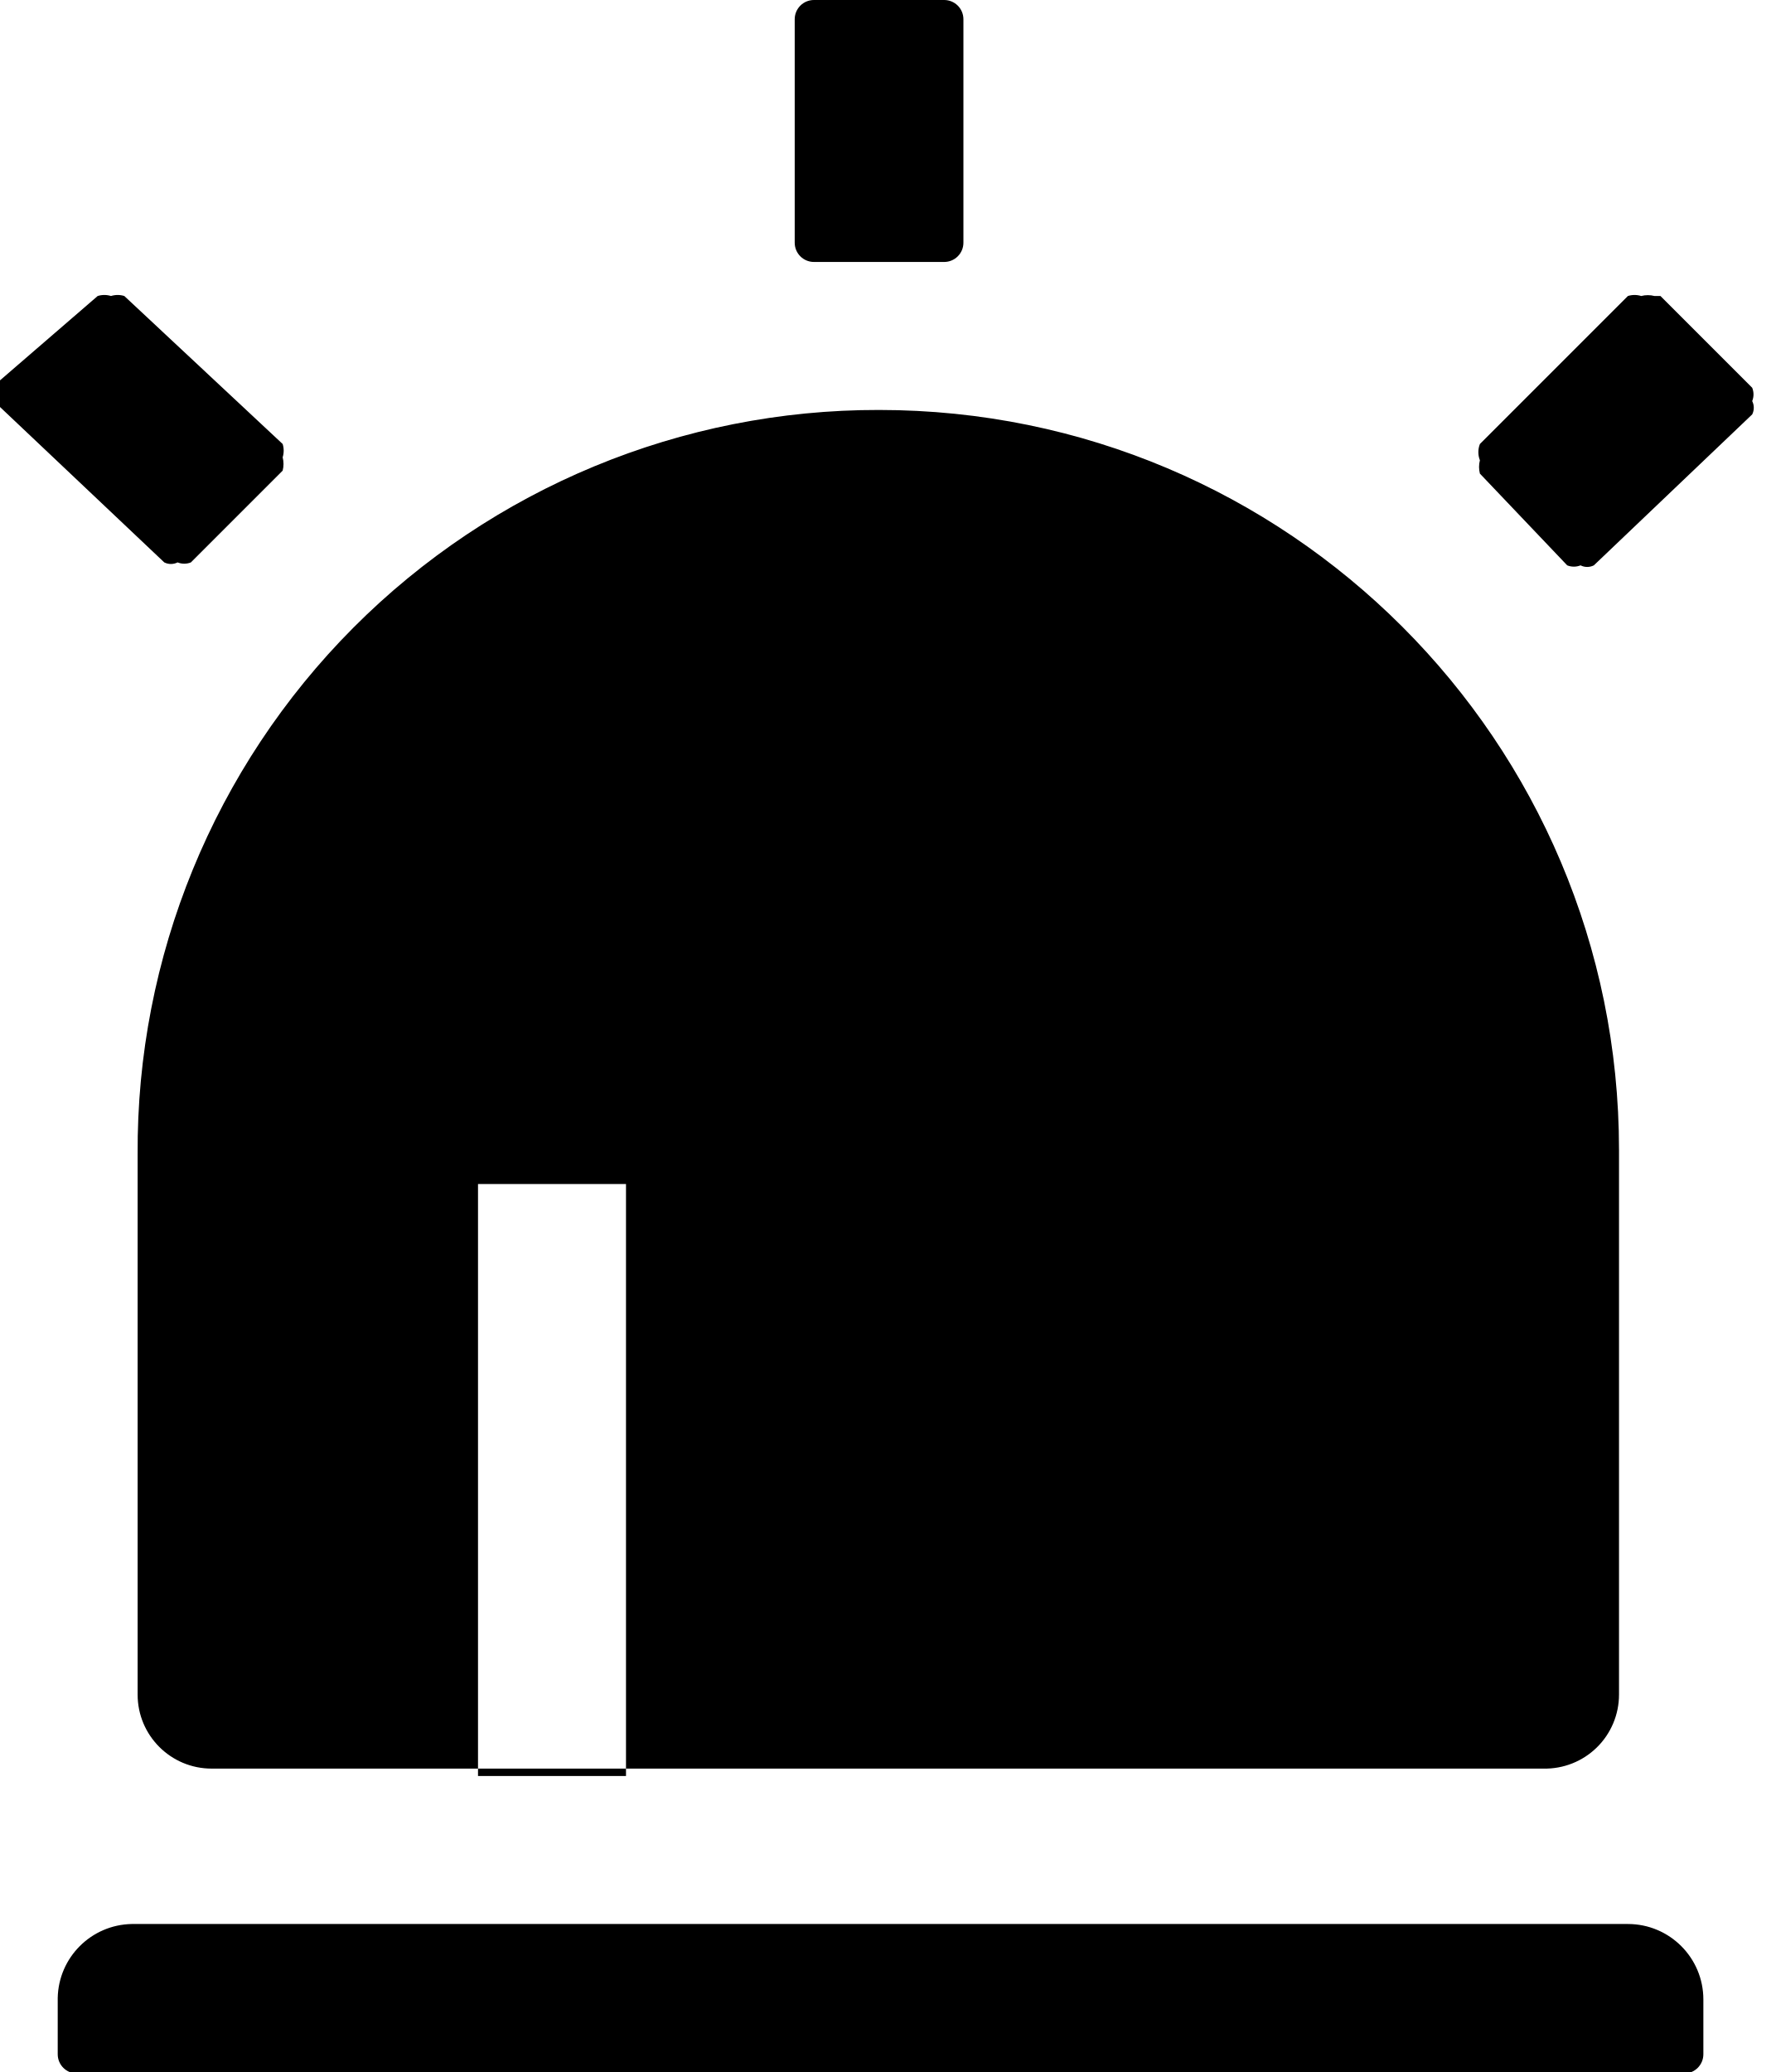
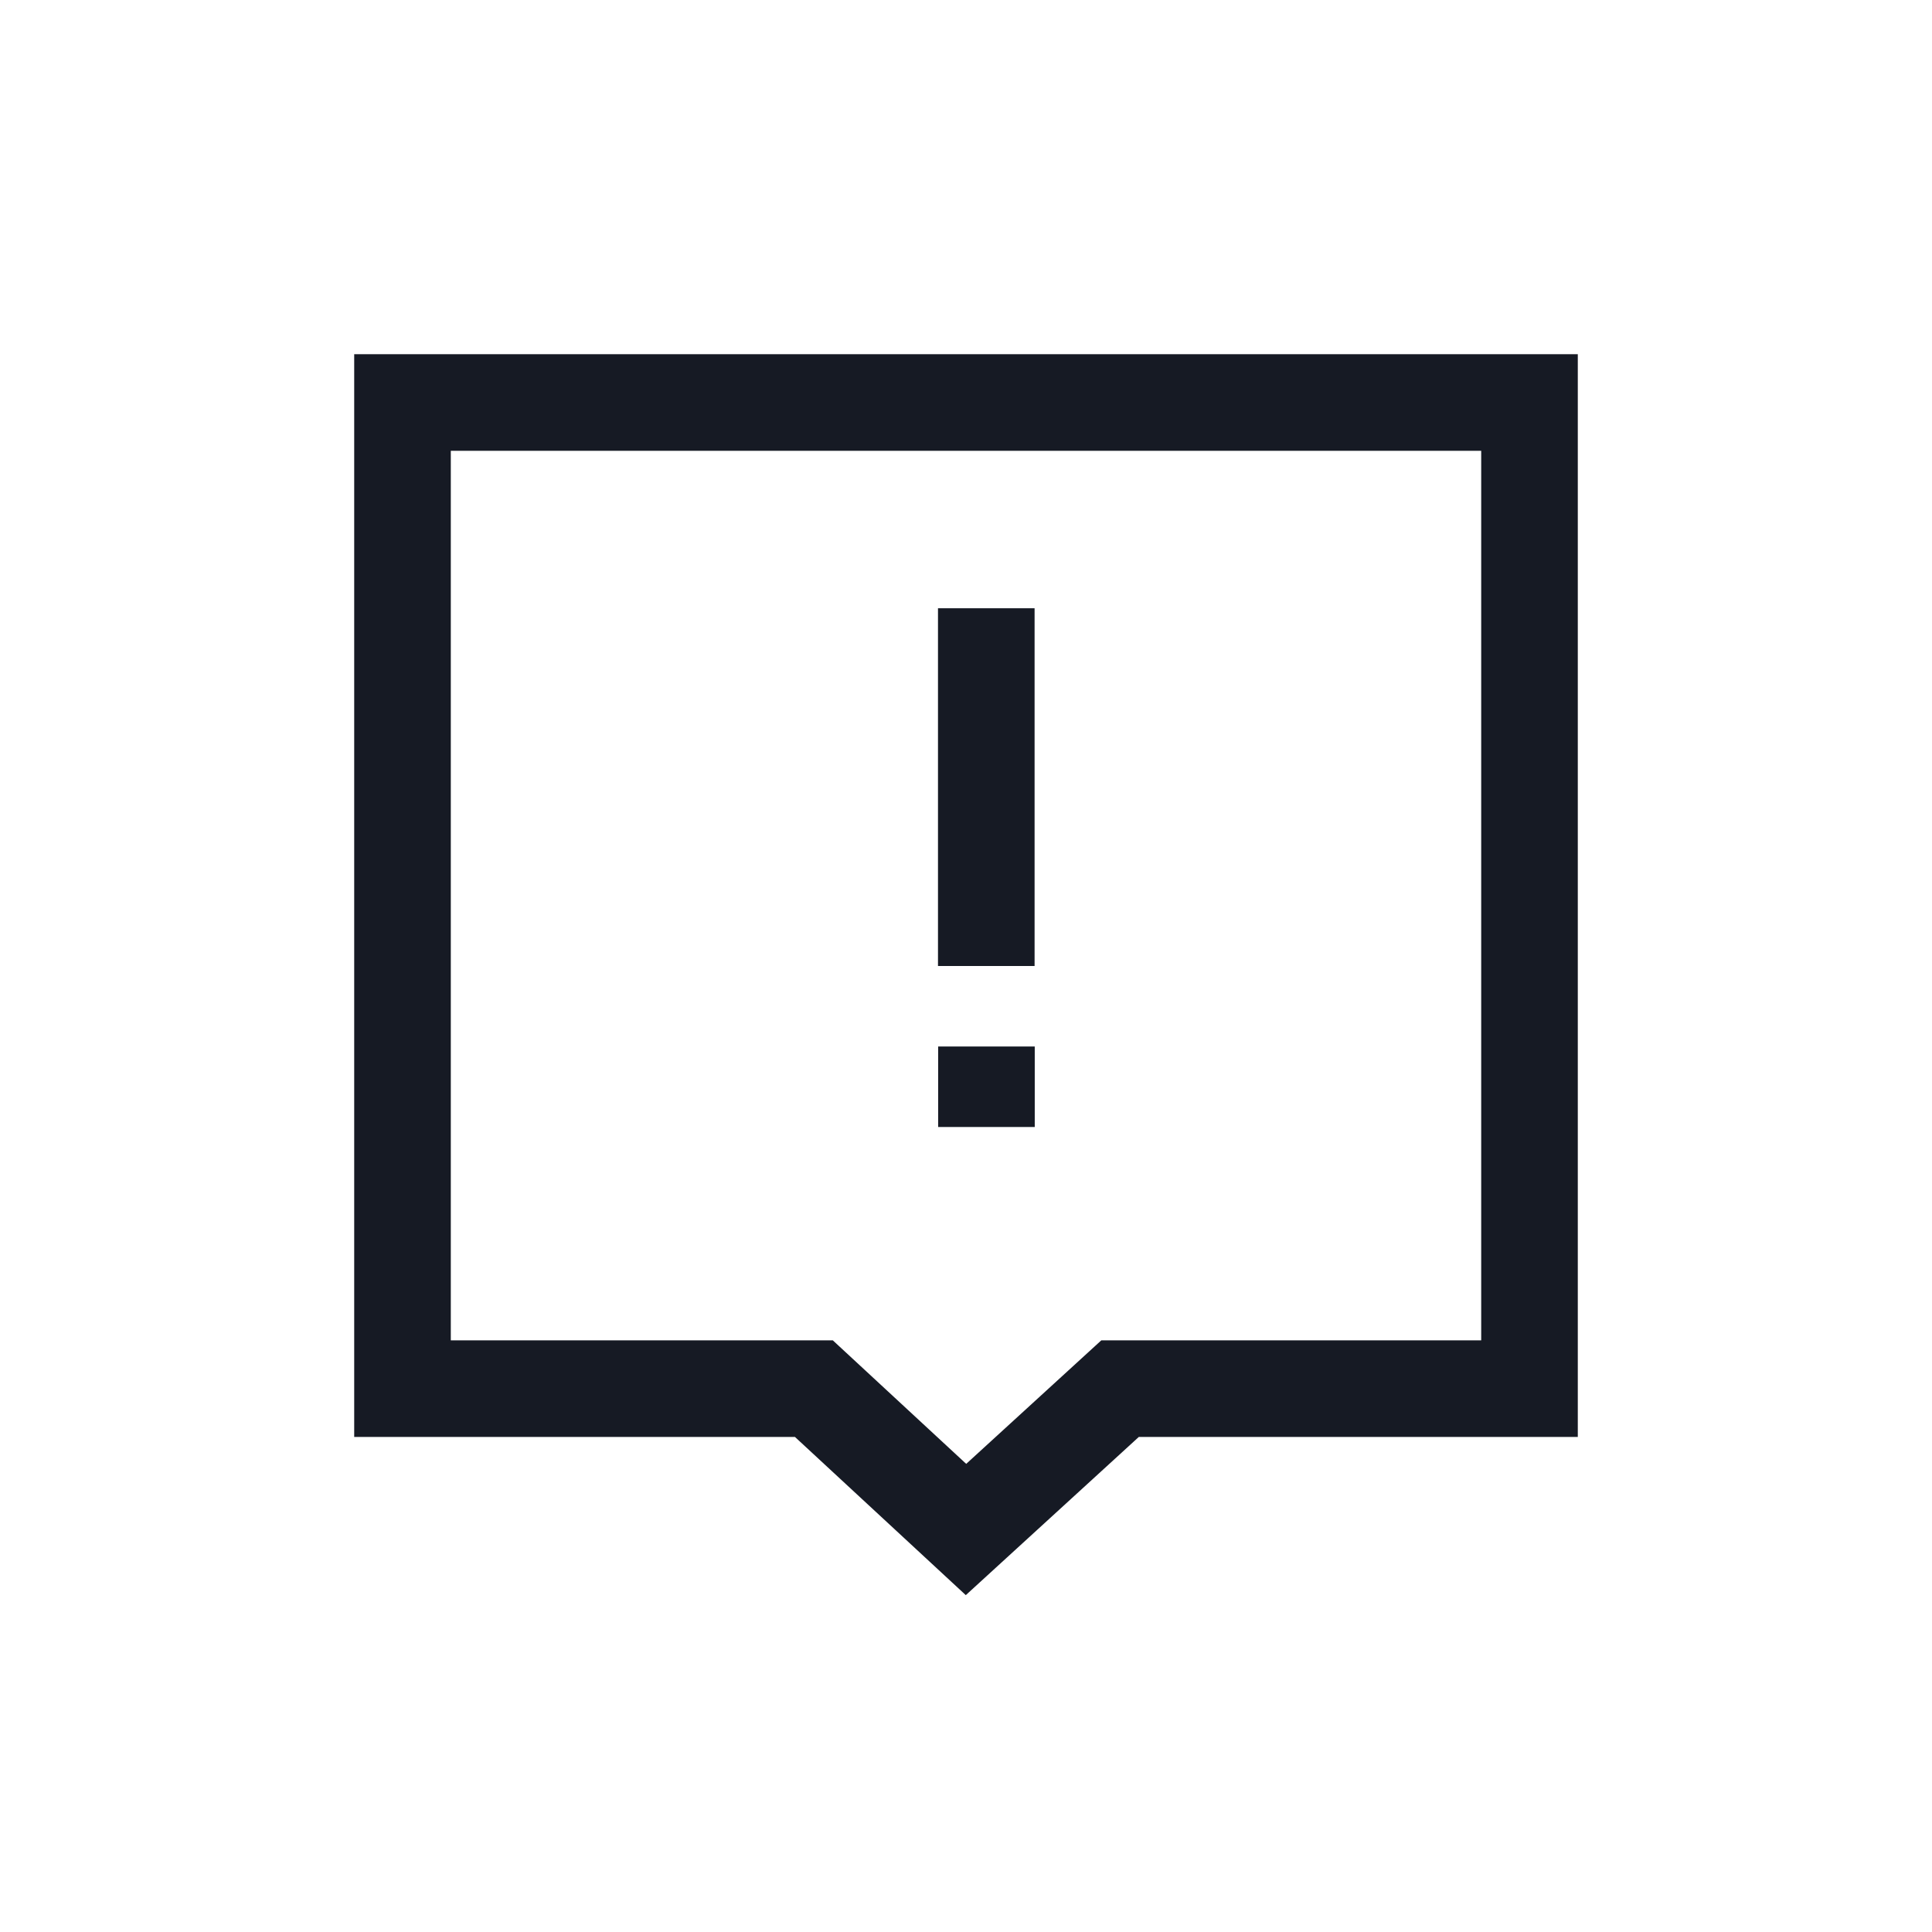
- <svg xmlns="http://www.w3.org/2000/svg" id="图层_1" data-name="图层 1" viewBox="0 0 12 14">
-   <g id="页面-1">
-     <g id="_1实例2" data-name="1实例2">
-       <g id="编组-10">
-         <g id="编组">
-           <g id="alert-fill">
-             <path id="形状" d="M5.94,2.77a5,5,0,0,1,5,5v3.68a.5.5,0,0,1-.51.5h-9a.5.5,0,0,1-.5-.5V7.8A5,5,0,0,1,5.94,2.77ZM5.5,0h.88a.13.13,0,0,1,.13.13V1.64a.13.13,0,0,1-.13.13H5.5a.13.13,0,0,1-.13-.13V.13A.13.13,0,0,1,5.5,0ZM.66,2a.15.15,0,0,1,.09,0A.15.15,0,0,1,.84,2L1.91,3a.15.15,0,0,1,0,.09.18.18,0,0,1,0,.09l-.62.62a.12.12,0,0,1-.09,0,.1.1,0,0,1-.09,0L0,2.75a.1.1,0,0,1,0-.09.12.12,0,0,1,0-.09L.66,2ZM11.22,2l.62.62a.12.12,0,0,1,0,.09.1.1,0,0,1,0,.09L10.77,3.82a.1.1,0,0,1-.09,0,.12.12,0,0,1-.09,0L10,3.2a.18.18,0,0,1,0-.09A.15.15,0,0,1,10,3L11,2a.15.15,0,0,1,.09,0,.18.18,0,0,1,.09,0ZM.89,13H11a.51.51,0,0,1,.51.51v.37a.13.13,0,0,1-.13.13H.52a.13.13,0,0,1-.13-.13V13.5A.51.51,0,0,1,.89,13ZM3.23,8v4h1V8Z" />
-           </g>
-         </g>
-       </g>
-     </g>
-   </g>
+ <svg xmlns="http://www.w3.org/2000/svg" width="24" height="24" viewBox="0 0 24 24" fill="none">
+   <path d="M5 5H19V17.25H13.914L12 19L10.11 17.25H5V5Z" stroke="#161A24" stroke-width="1.2" />
+   <path d="M12.252 12L12.252 7.556" stroke="#161A24" stroke-width="1.2" />
+   <path d="M12.254 14L12.254 13" stroke="#161A24" stroke-width="1.2" />
</svg>
